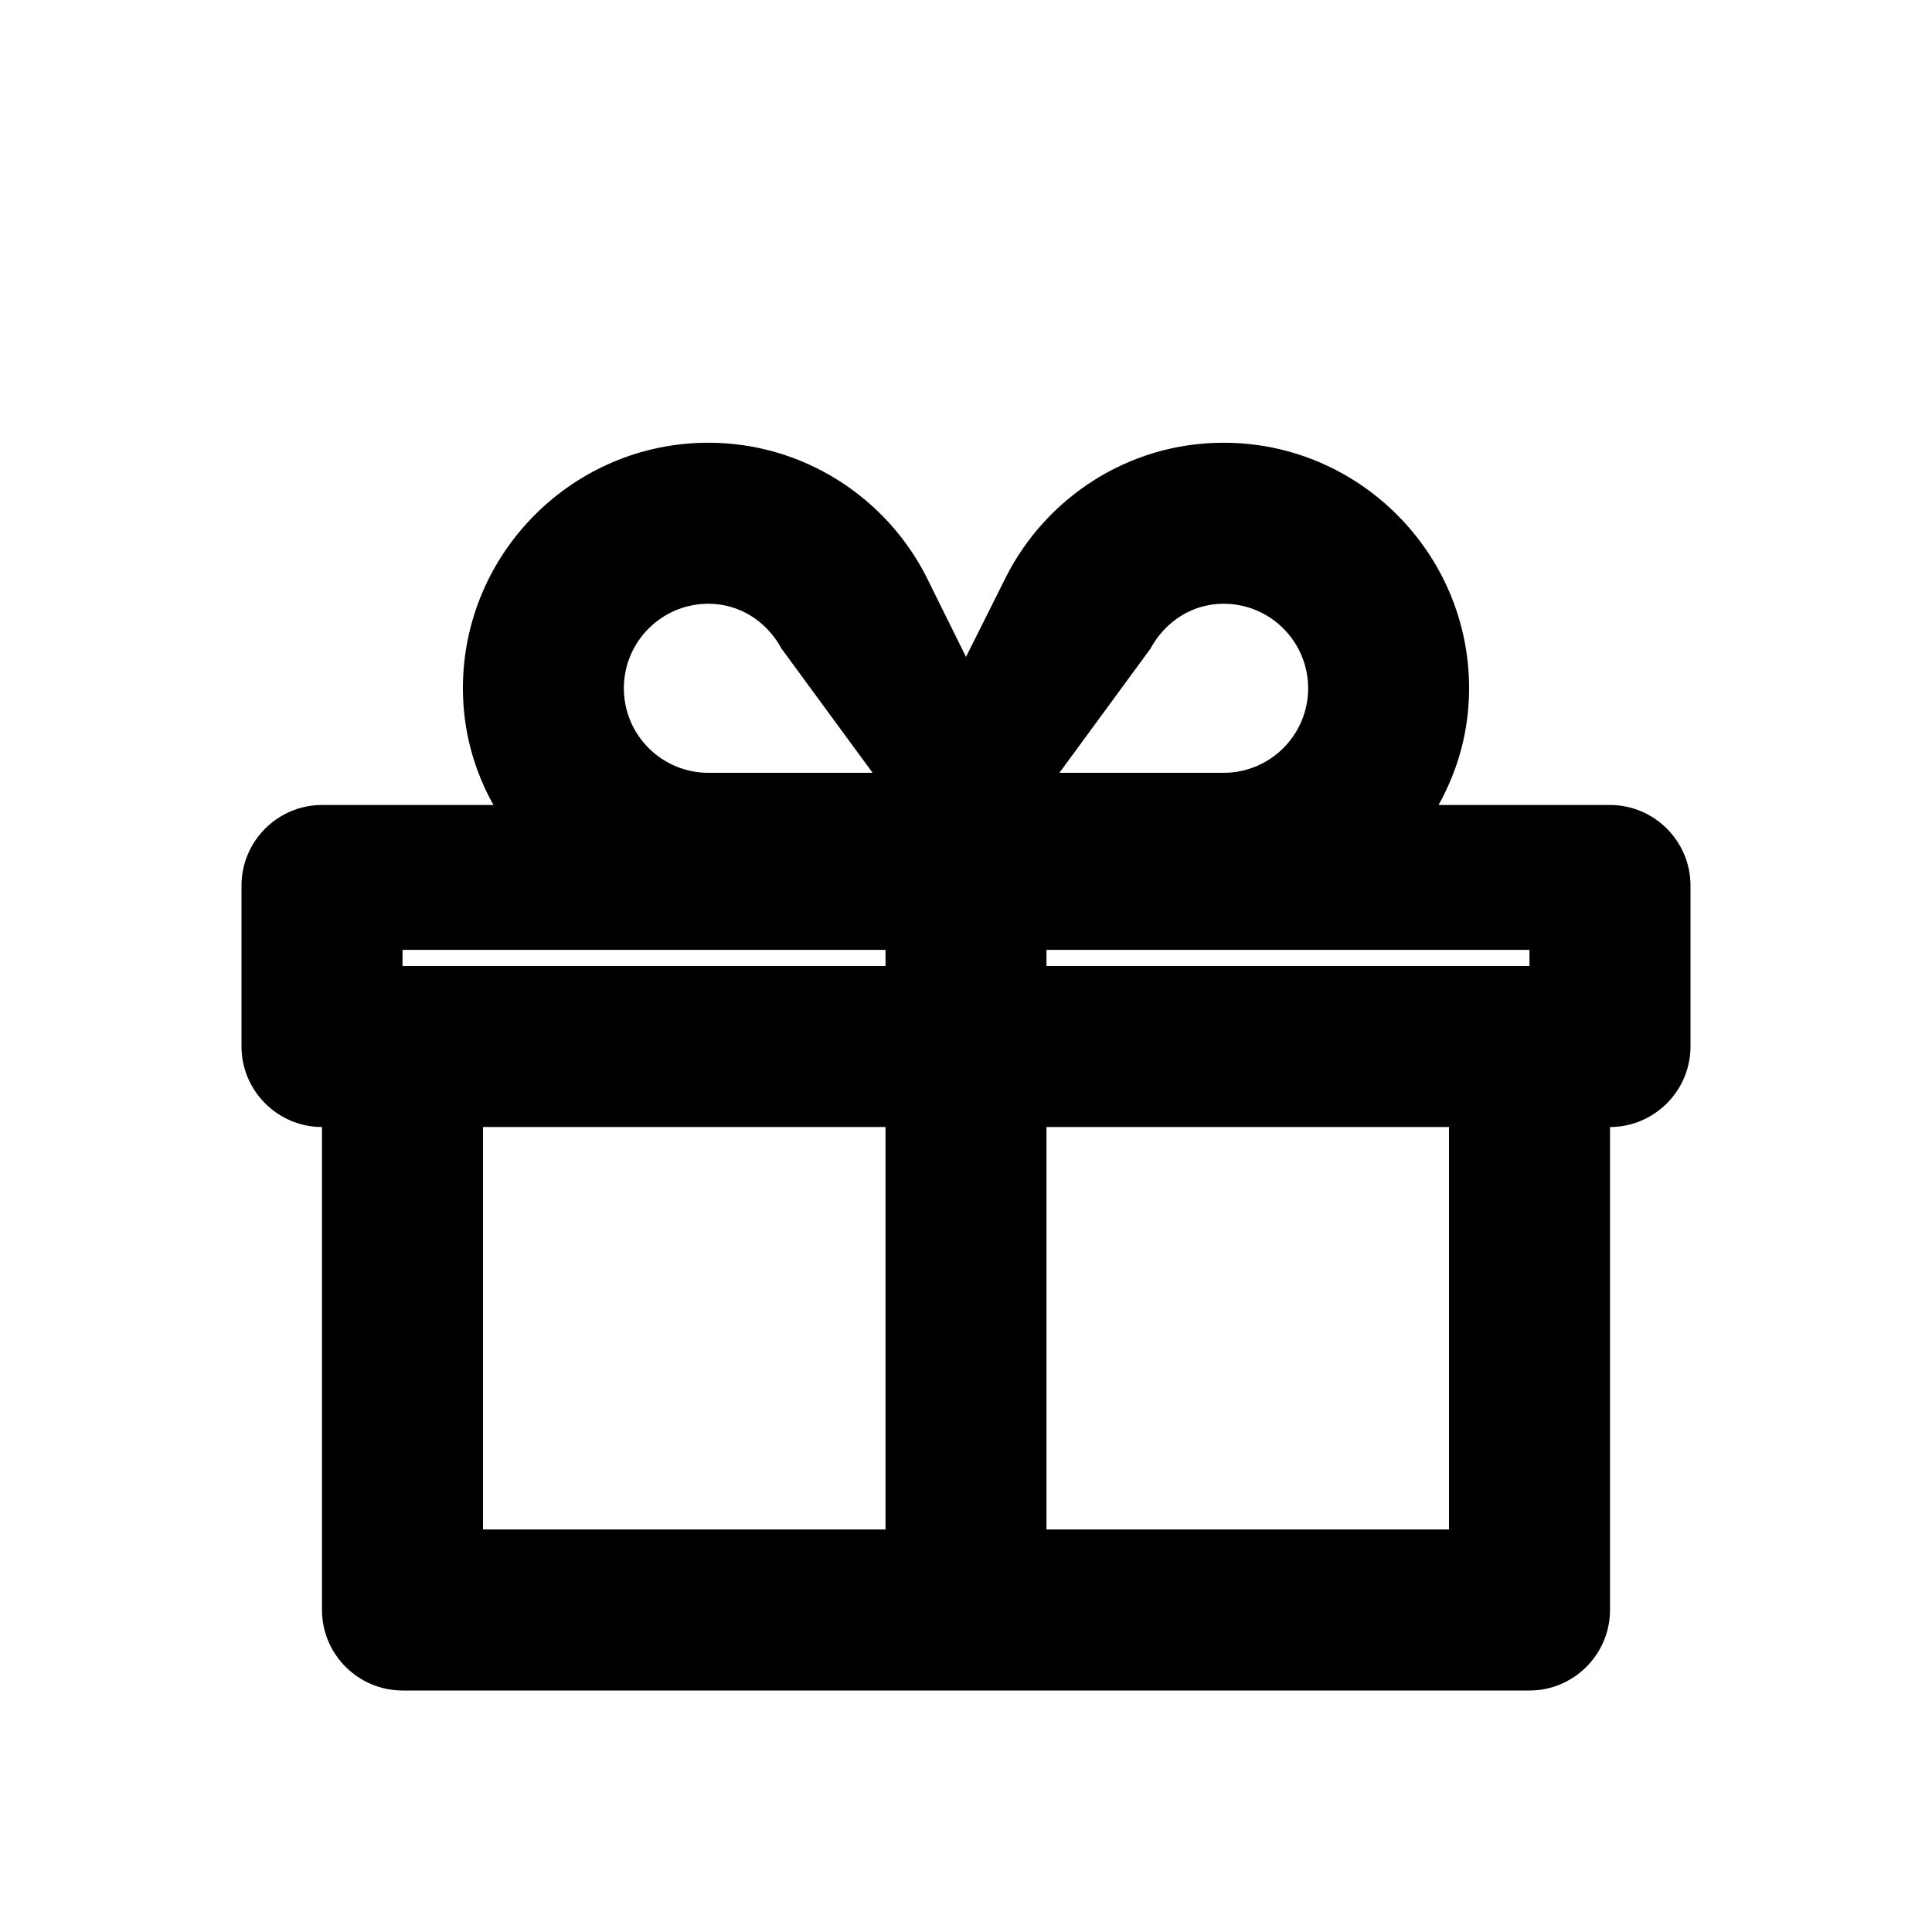
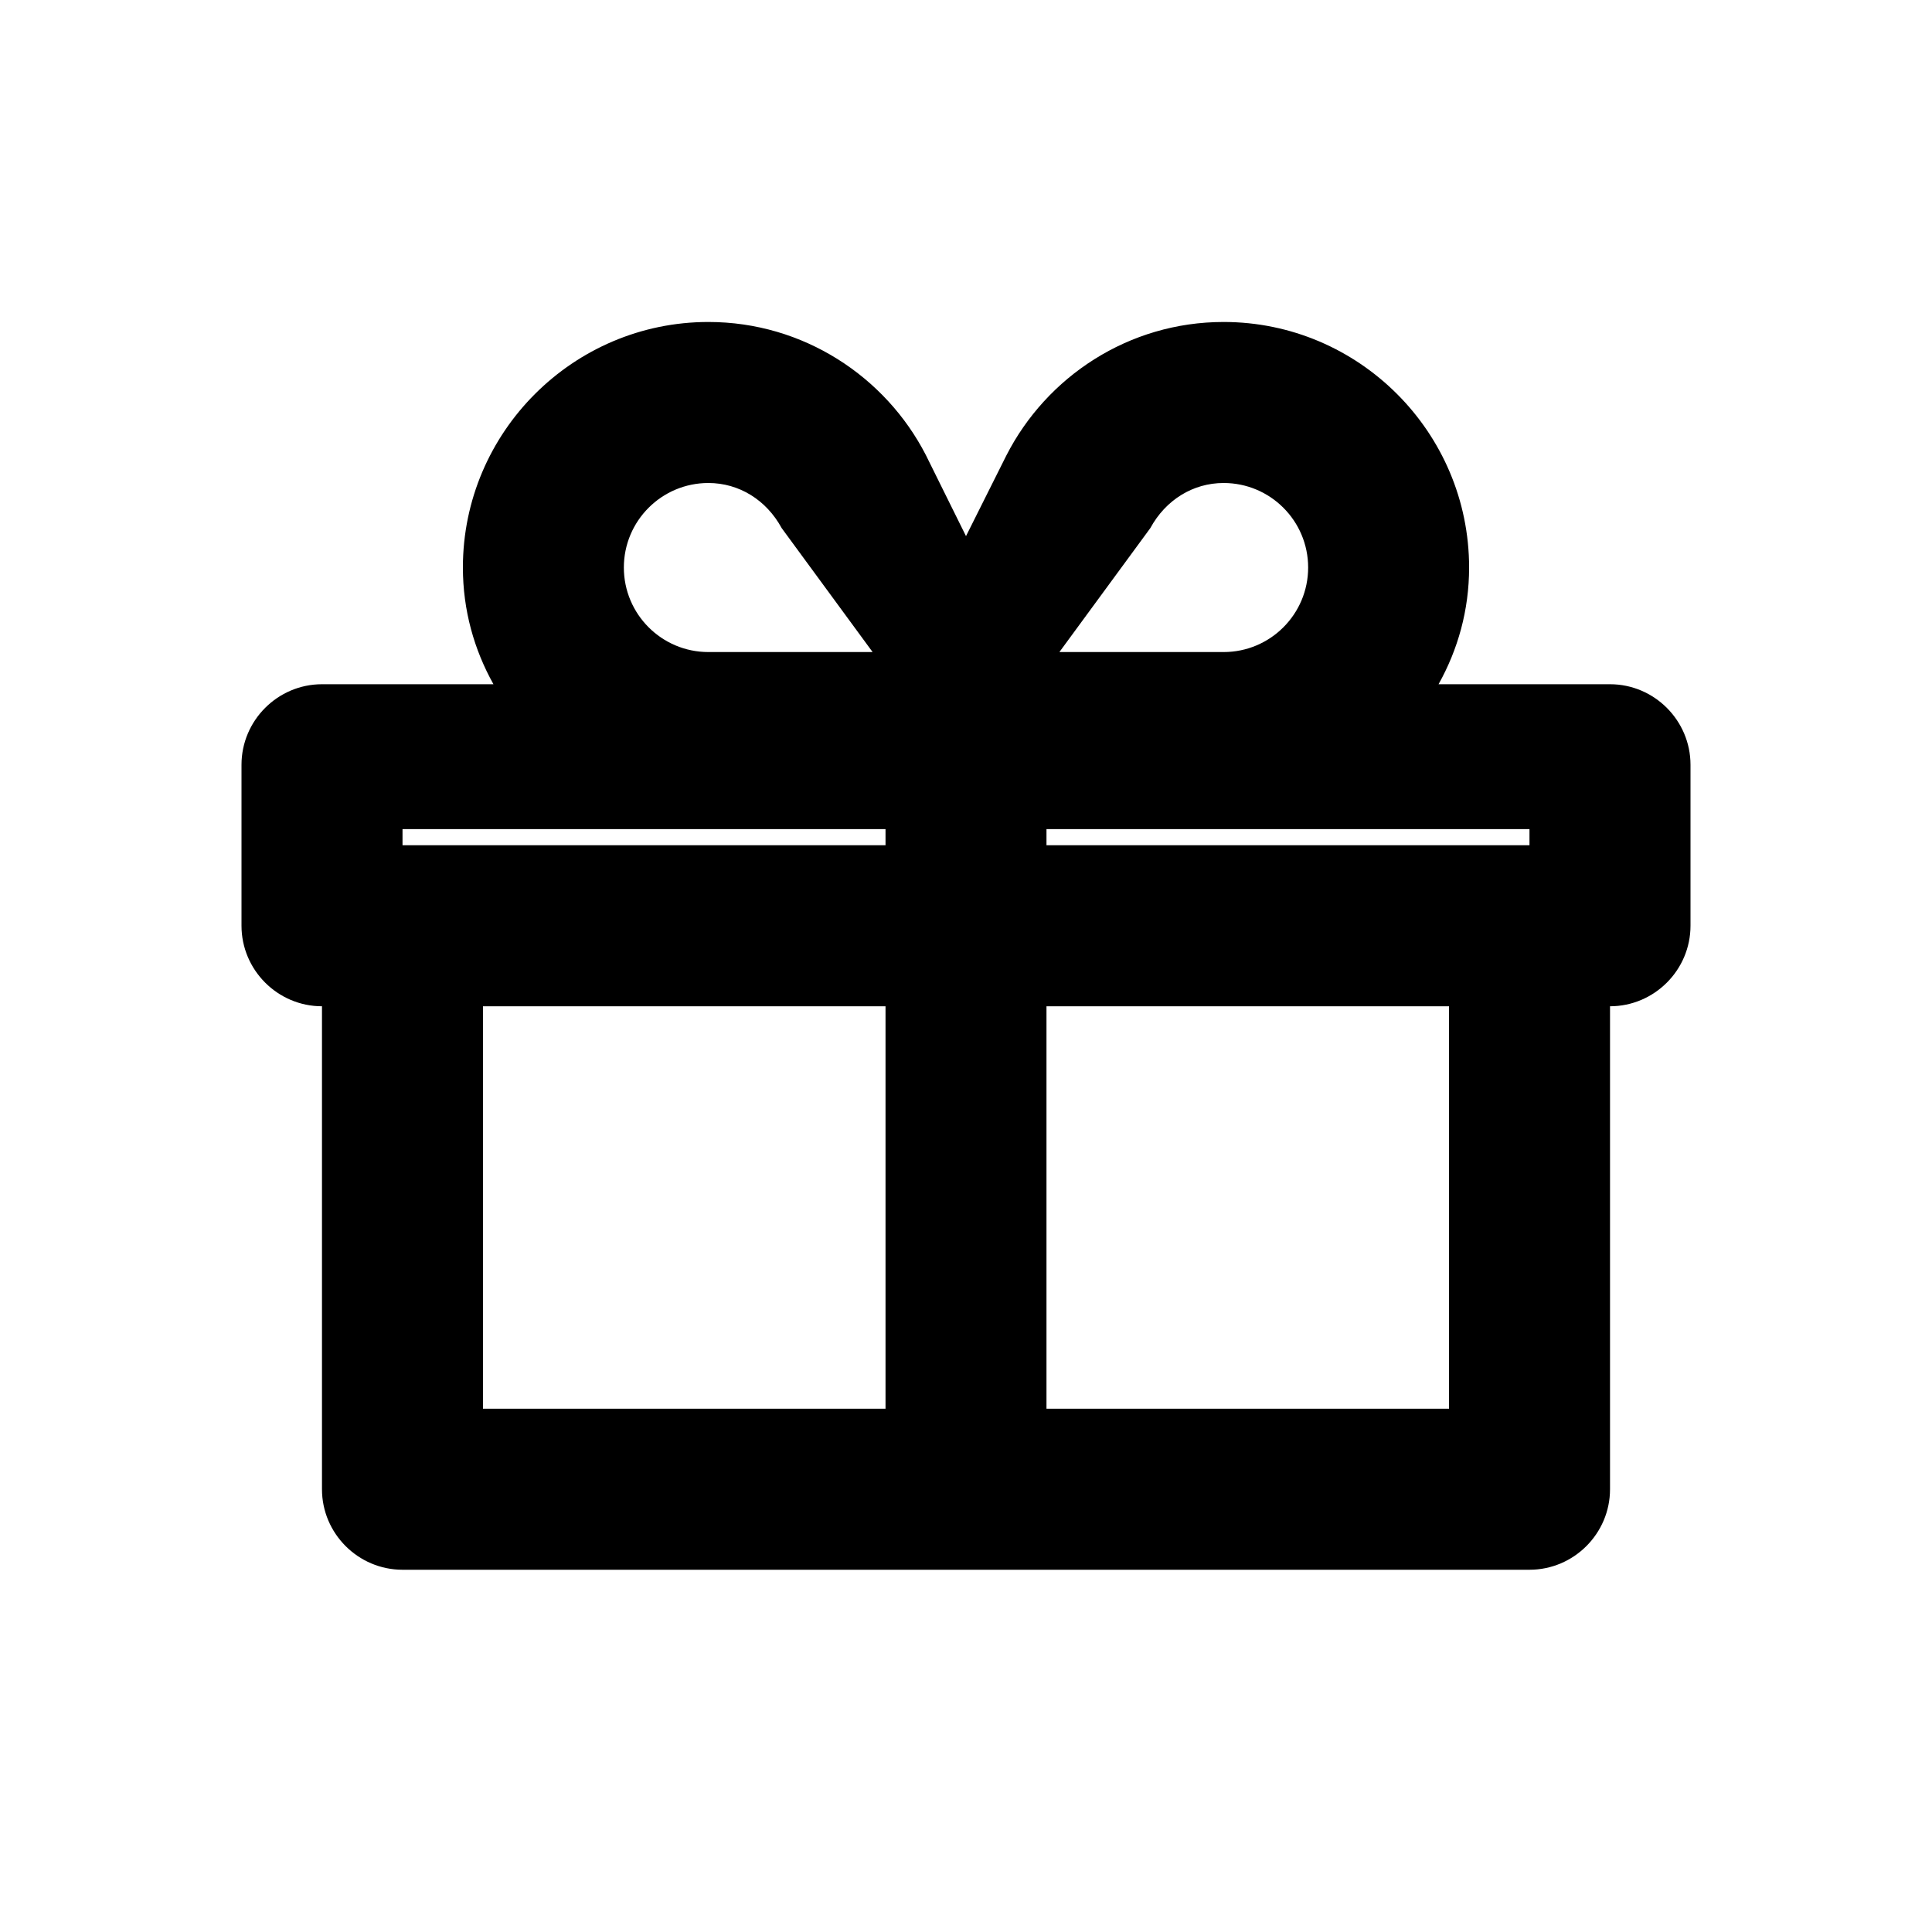
<svg xmlns="http://www.w3.org/2000/svg" width="32" height="32" viewBox="0 0 32 32" fill="none">
-   <path d="M26.667 13.333H23.827C24.147 12.76 24.333 12.107 24.333 11.4C24.333 9.16 22.507 7.333 20.267 7.333C18.693 7.333 17.333 8.24 16.667 9.547L16 10.88L15.333 9.533C14.667 8.24 13.307 7.333 11.733 7.333C9.493 7.333 7.667 9.16 7.667 11.4C7.667 12.107 7.853 12.76 8.173 13.333H5.333C4.6 13.333 4 13.933 4 14.667V17.333C4 18.067 4.6 18.667 5.333 18.667V26.667C5.333 27.4 5.933 28 6.667 28H25.333C26.067 28 26.667 27.4 26.667 26.667V18.667C27.4 18.667 28 18.067 28 17.333V14.667C28 13.933 27.4 13.333 26.667 13.333ZM20.267 10C21.04 10 21.667 10.627 21.667 11.4C21.667 12.173 21.04 12.8 20.267 12.8H17.547L19.053 10.747C19.307 10.28 19.76 10 20.267 10ZM11.733 10C12.24 10 12.693 10.28 12.947 10.747L14.453 12.8H11.733C10.96 12.8 10.333 12.173 10.333 11.4C10.333 10.627 10.96 10 11.733 10ZM6.667 16V15.733H14.667V16H6.667ZM8 18.667H14.667V25.333H8V18.667ZM24 25.333H17.333V18.667H24V25.333ZM25.333 16H17.333V15.733H25.333V16Z" fill="currentColor" />
+   <path transform="translate(0 -2)" d="M26.667 13.333H23.827C24.147 12.76 24.333 12.107 24.333 11.4C24.333 9.16 22.507 7.333 20.267 7.333C18.693 7.333 17.333 8.24 16.667 9.547L16 10.88L15.333 9.533C14.667 8.24 13.307 7.333 11.733 7.333C9.493 7.333 7.667 9.16 7.667 11.4C7.667 12.107 7.853 12.76 8.173 13.333H5.333C4.6 13.333 4 13.933 4 14.667V17.333C4 18.067 4.6 18.667 5.333 18.667V26.667C5.333 27.4 5.933 28 6.667 28H25.333C26.067 28 26.667 27.4 26.667 26.667V18.667C27.4 18.667 28 18.067 28 17.333V14.667C28 13.933 27.4 13.333 26.667 13.333ZM20.267 10C21.04 10 21.667 10.627 21.667 11.4C21.667 12.173 21.04 12.8 20.267 12.8H17.547L19.053 10.747C19.307 10.28 19.76 10 20.267 10ZM11.733 10C12.24 10 12.693 10.28 12.947 10.747L14.453 12.8H11.733C10.96 12.8 10.333 12.173 10.333 11.4C10.333 10.627 10.96 10 11.733 10ZM6.667 16V15.733H14.667V16H6.667ZM8 18.667H14.667V25.333H8V18.667ZM24 25.333H17.333V18.667H24V25.333ZM25.333 16H17.333V15.733H25.333V16Z" fill="currentColor" />
</svg>
